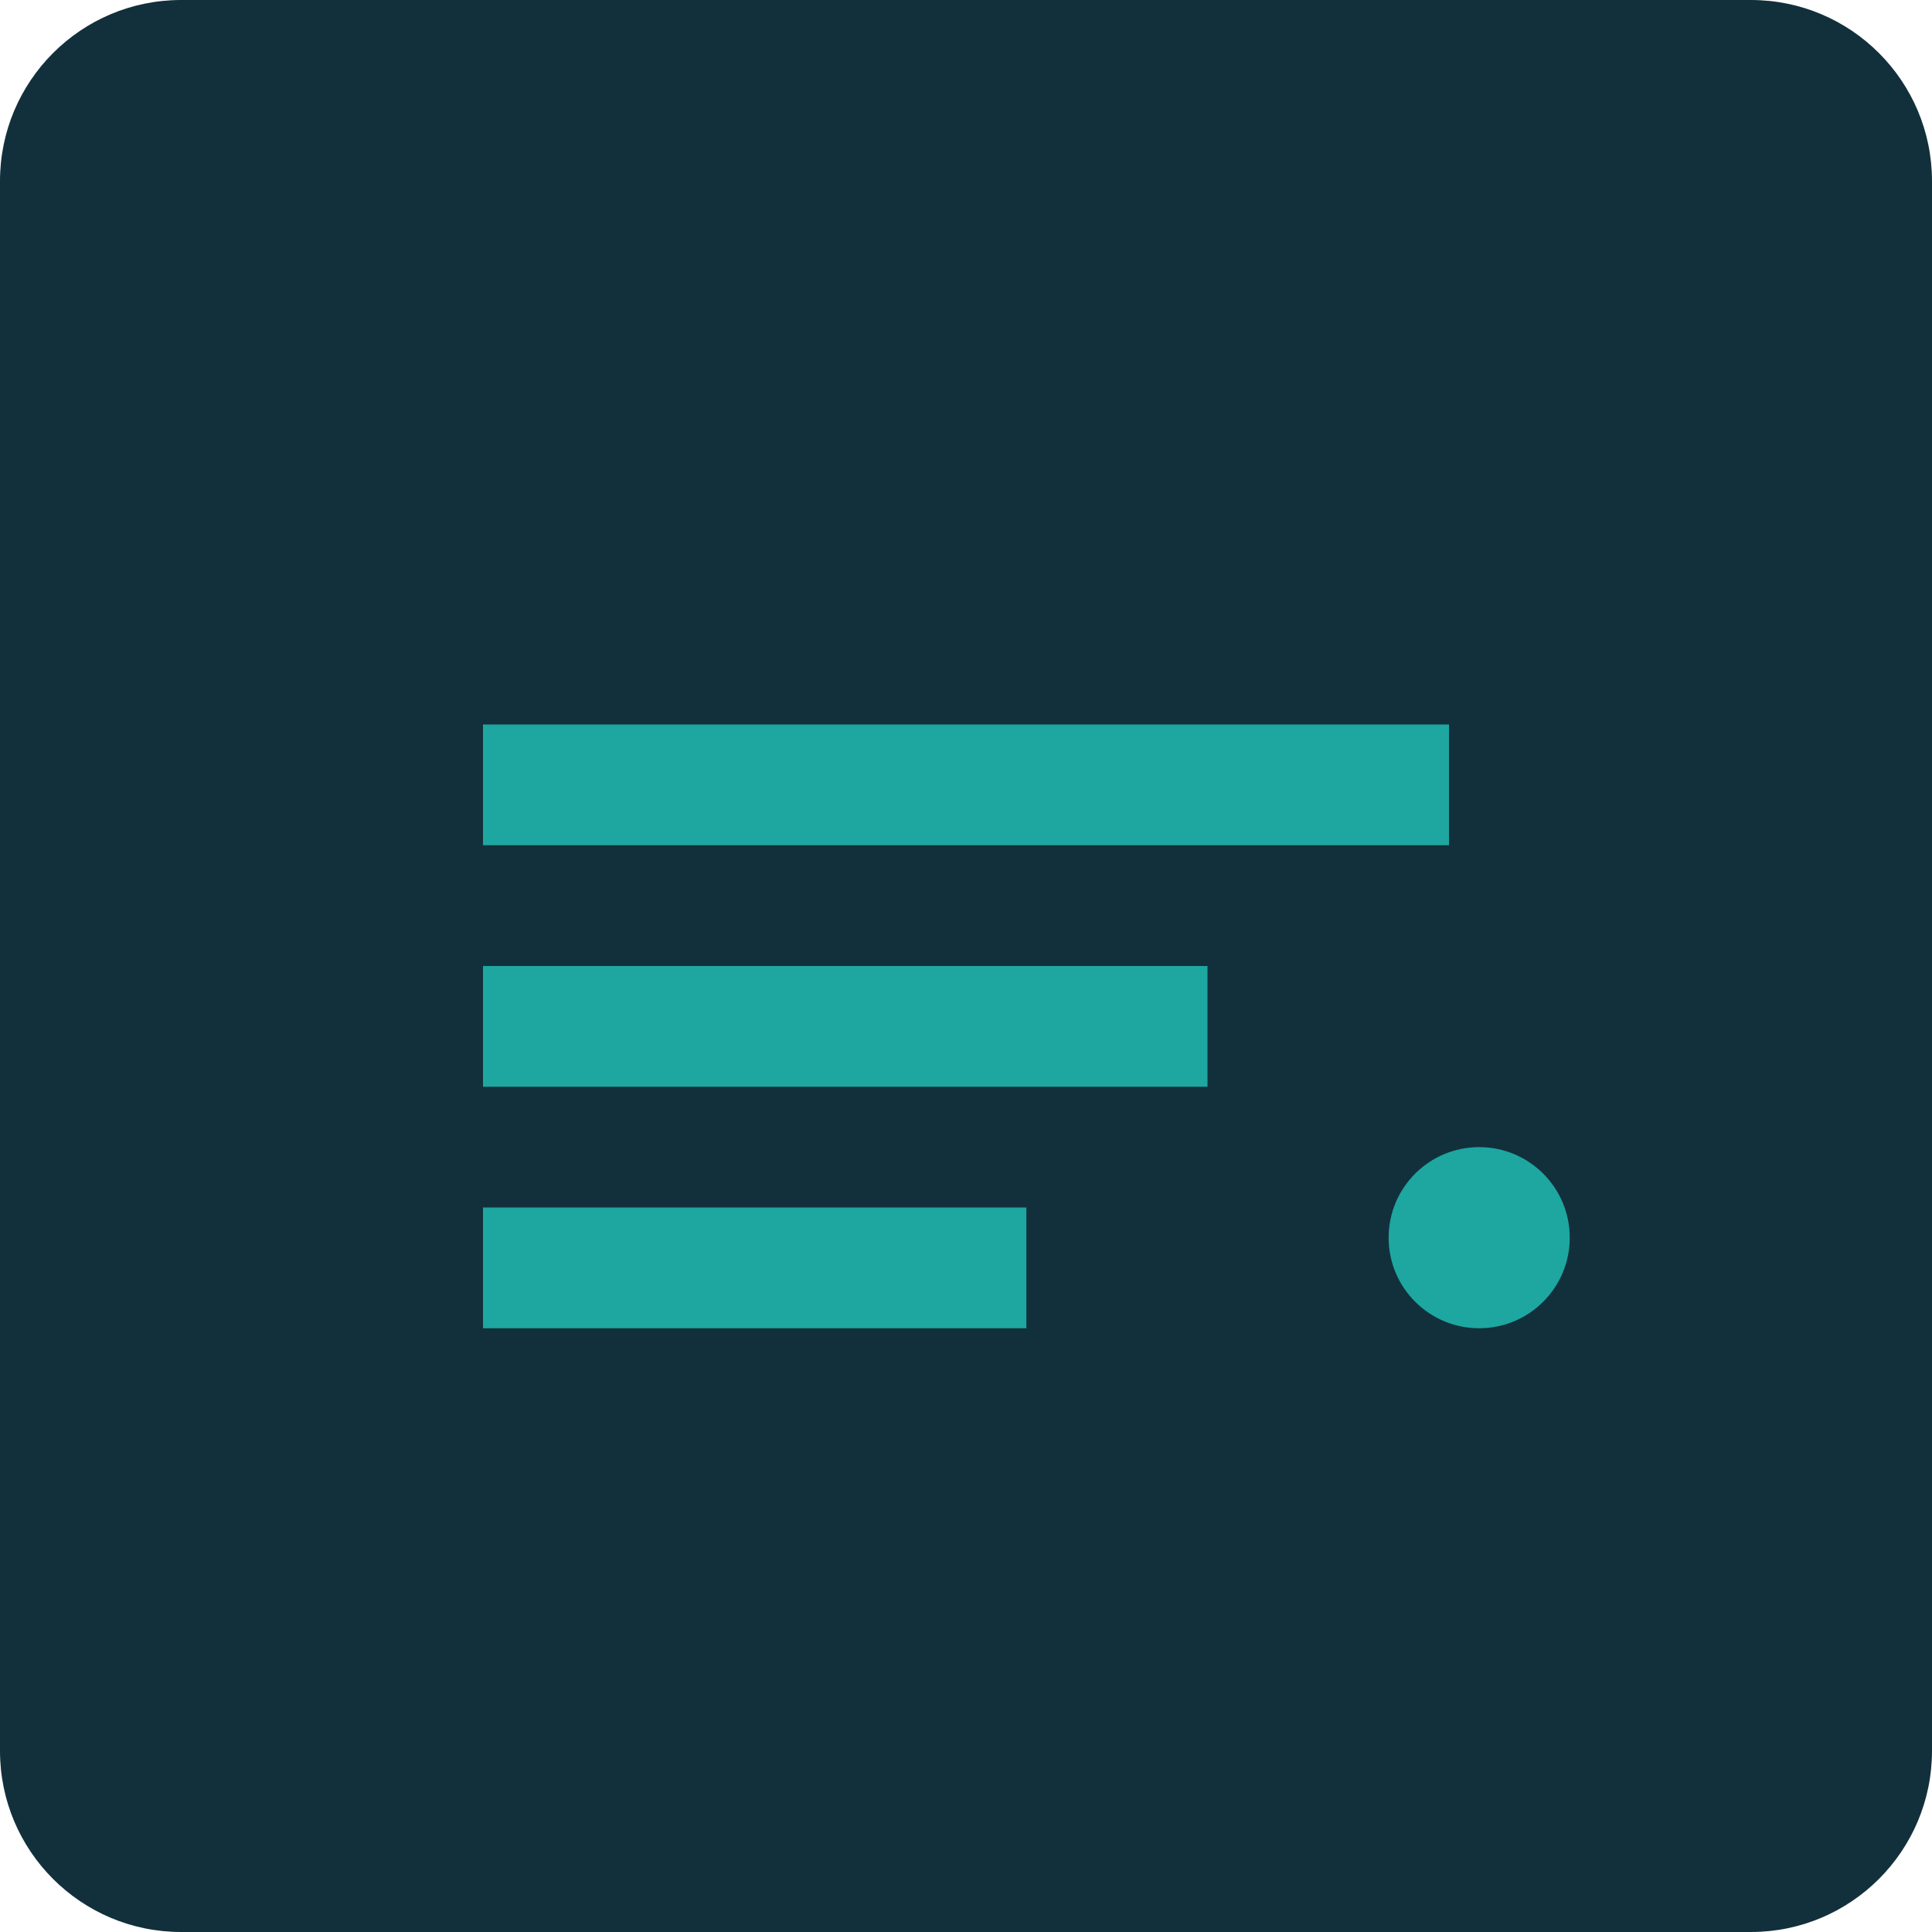
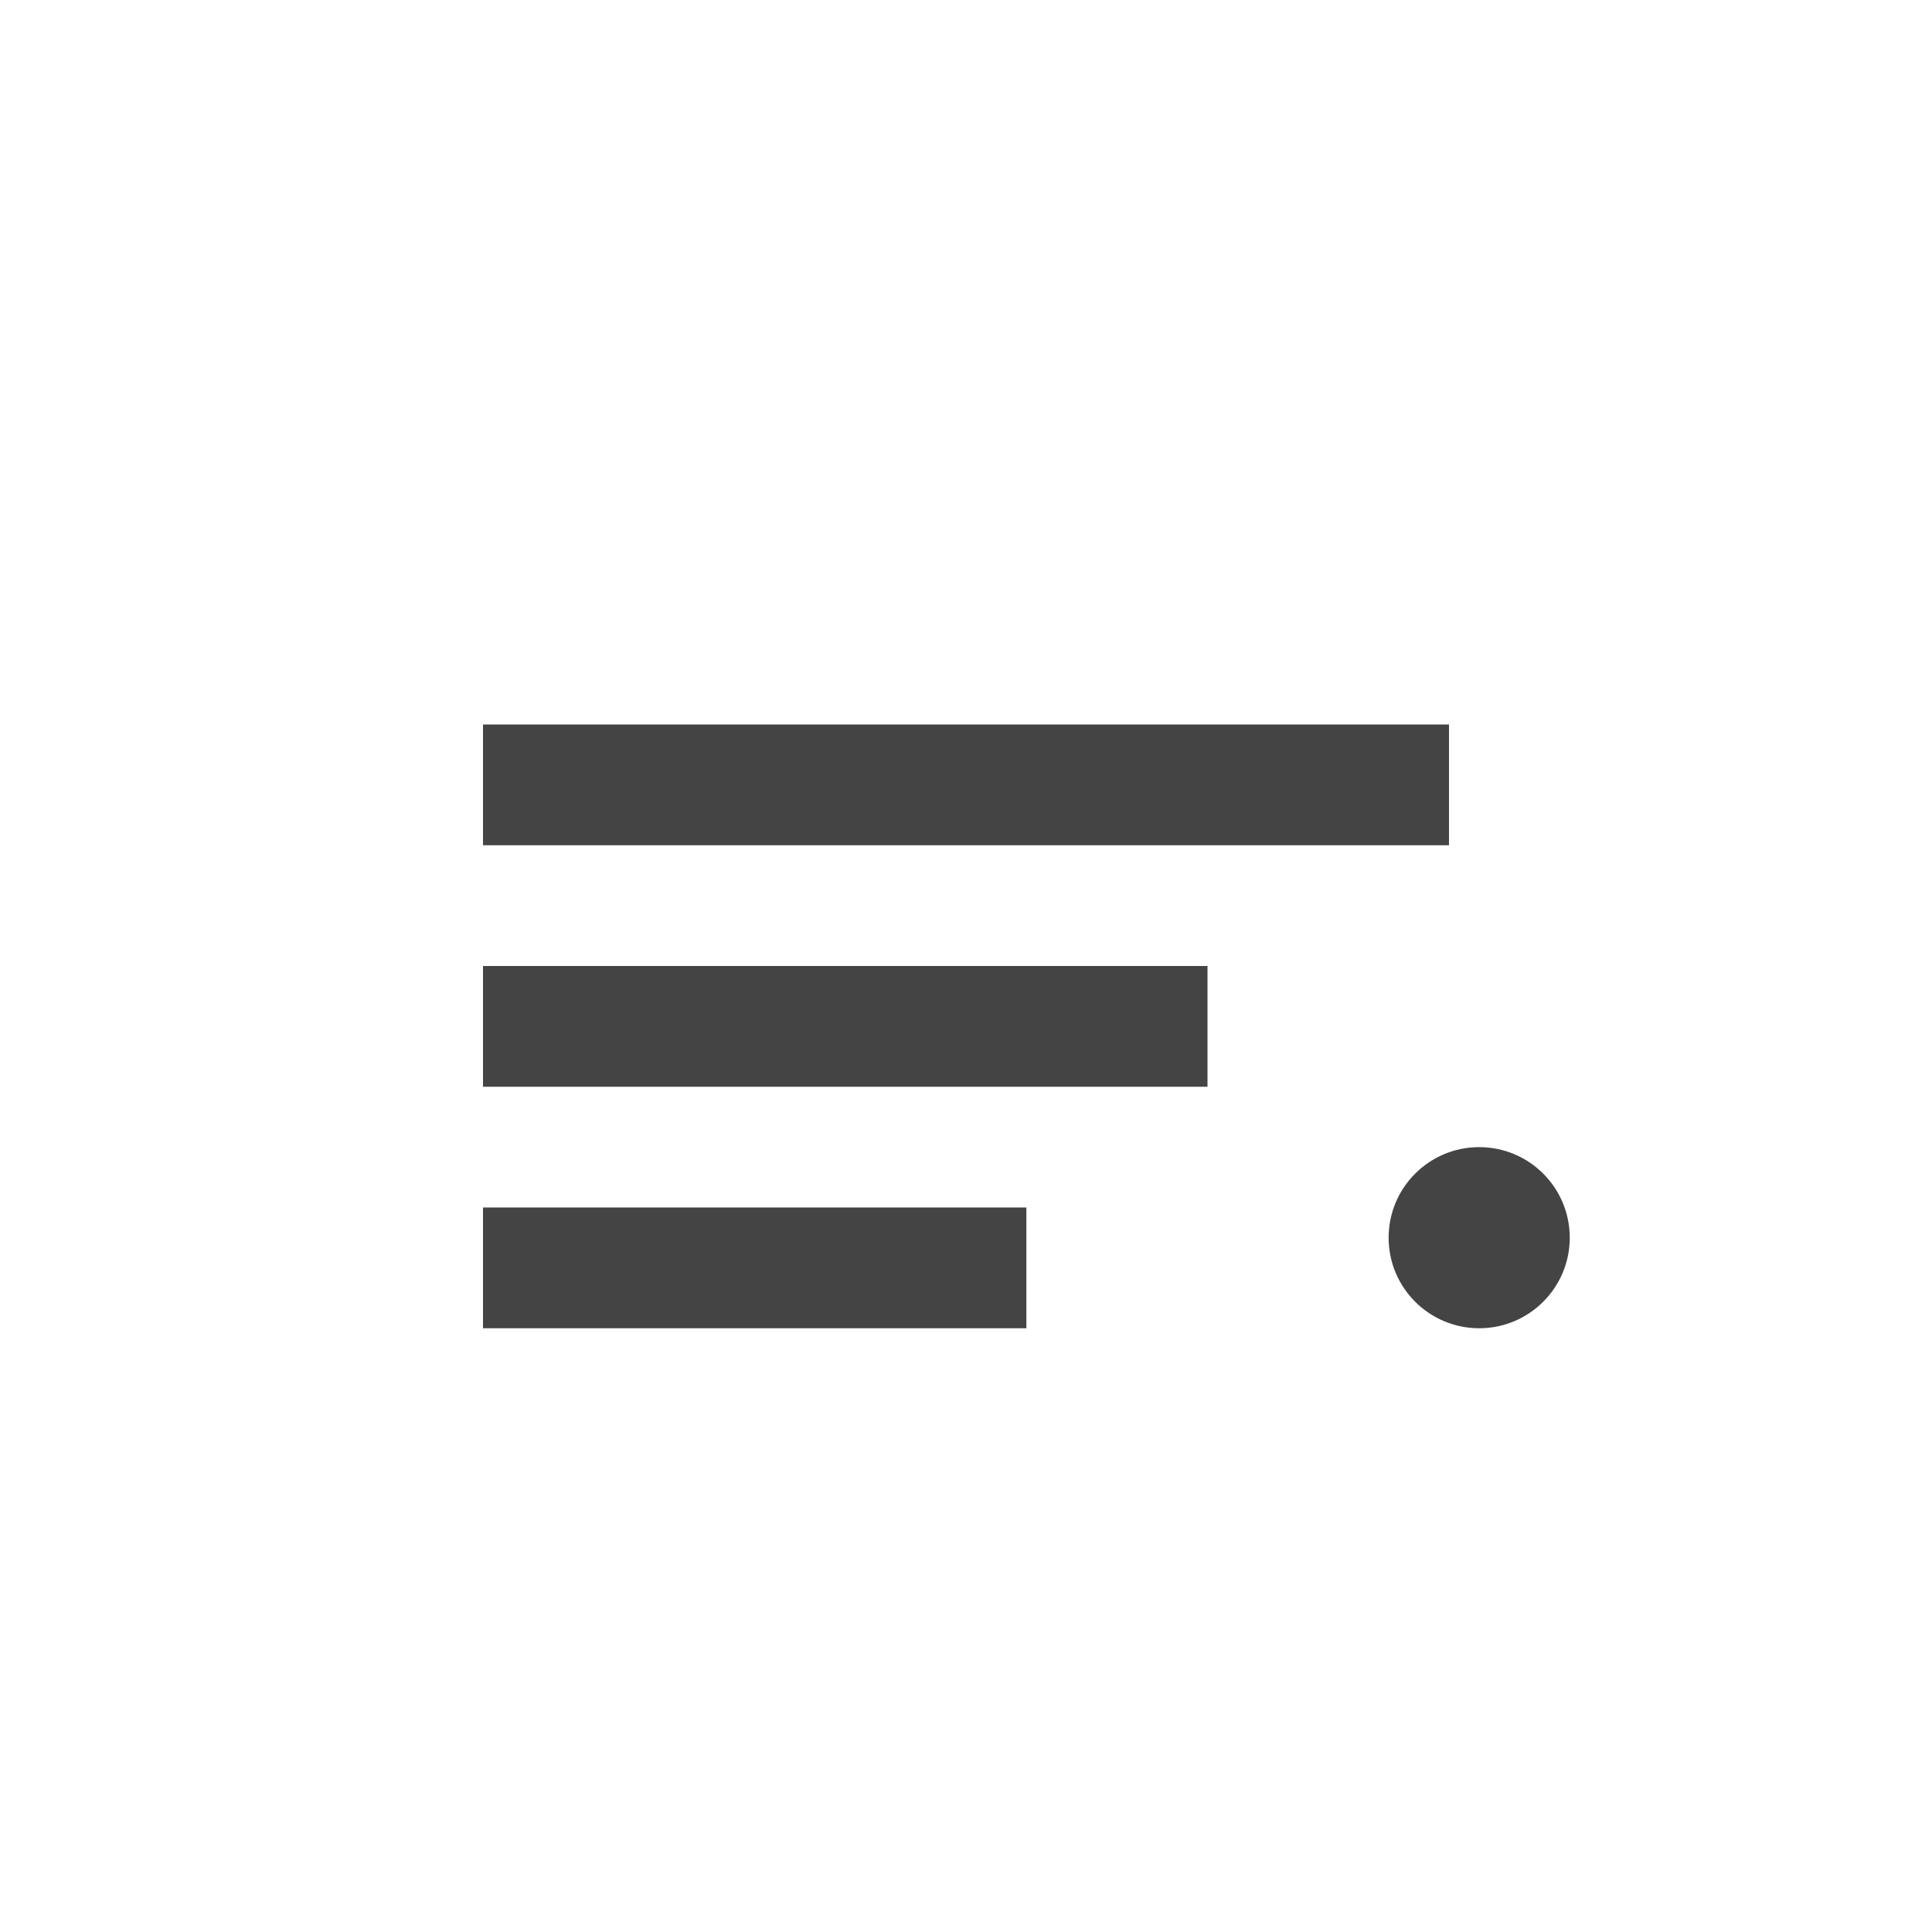
<svg xmlns="http://www.w3.org/2000/svg" width="256" height="256" viewBox="0 0 256 256" fill="none">
-   <rect width="256" height="256" rx="24" fill="#12303B" />
-   <path d="M64 96h128v16H64zM64 128h96v16H64zM64 160h72v16H64z" fill="#1DA7A0" />
-   <circle cx="196" cy="164" r="12" fill="#1DA7A0" />
+   <defs>
+     <style>
+       /* Theme-aware: dark gray on light, white on dark */
+       svg { color: #444444; }
+       @media (prefers-color-scheme: dark) { svg { color: #ffffff; } }
+     </style>
+   </defs>
+   <rect width="256" height="256" rx="24" fill="none" />
+   <path d="M64 96h128v16H64zM64 128h96v16H64zM64 160h72v16H64z" fill="currentColor" />
+   <circle cx="196" cy="164" r="12" fill="currentColor" />
</svg>
